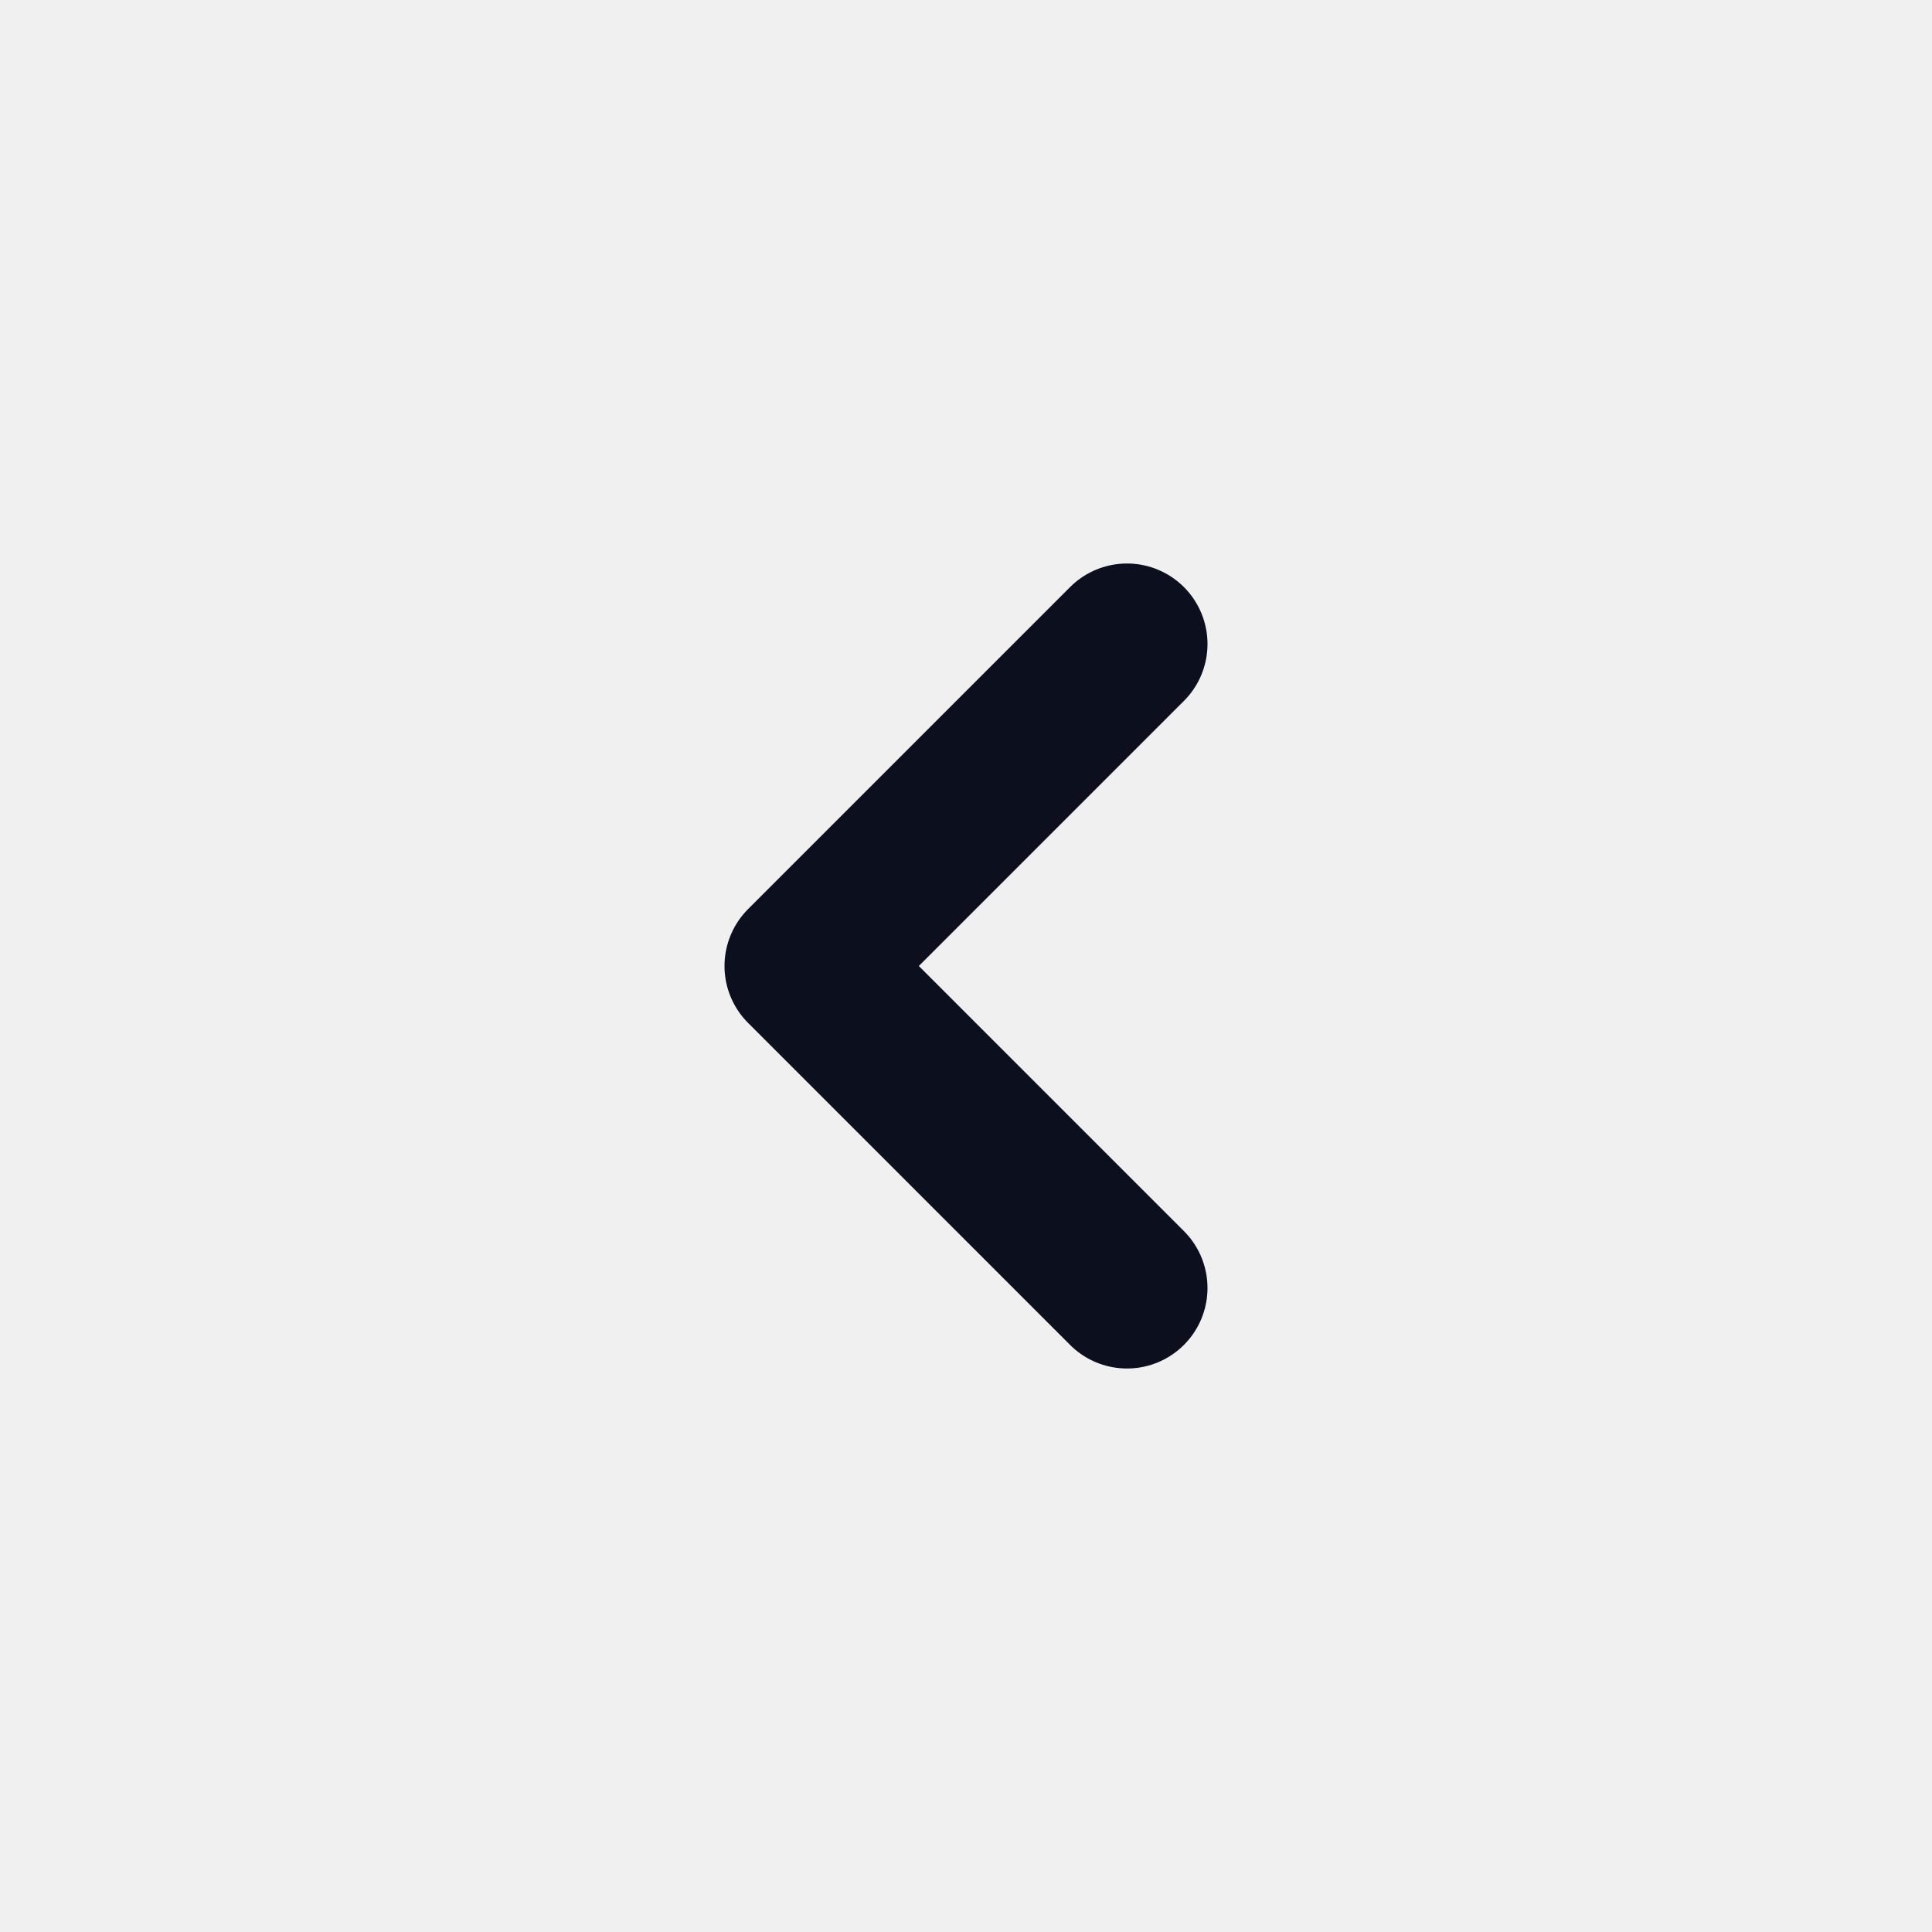
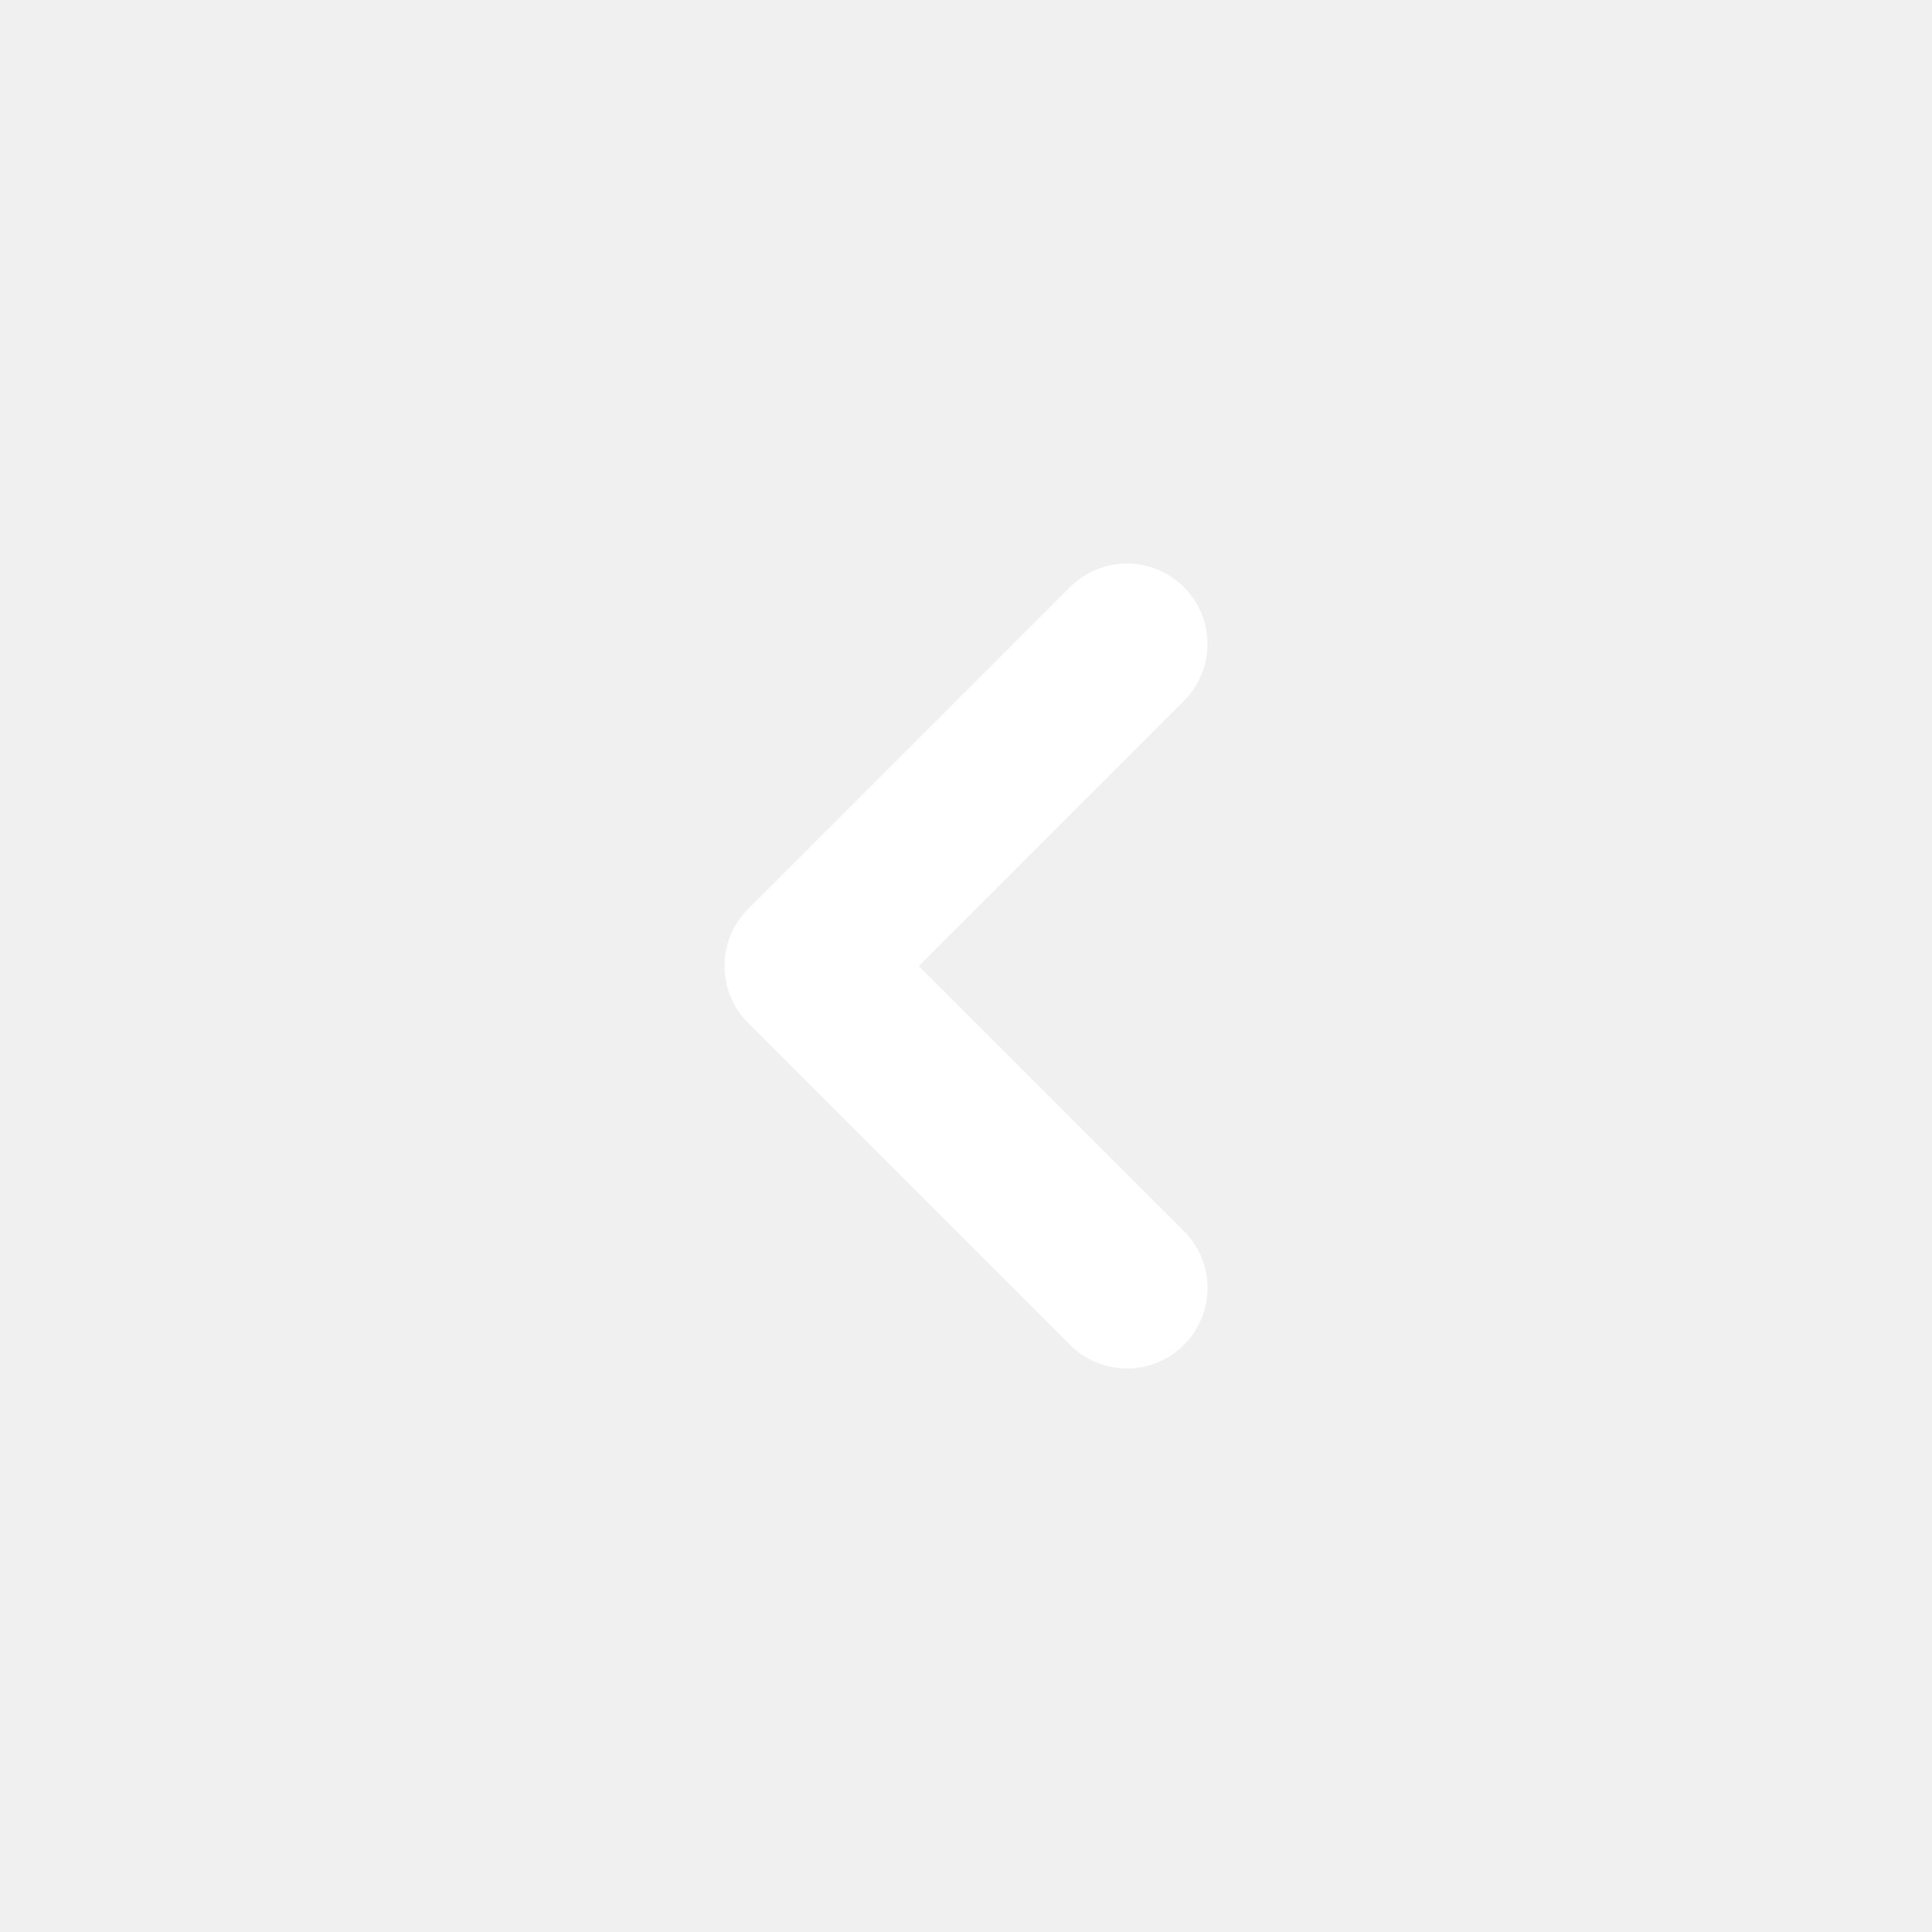
<svg xmlns="http://www.w3.org/2000/svg" width="24" height="24" viewBox="0 0 24 24" fill="none">
-   <path d="M14 16L10 12L14 8" stroke="#0C0F1E" stroke-width="2" stroke-linecap="round" stroke-linejoin="round" />
+   <path d="M14 16L10 12L14 8" stroke="#FFF" stroke-width="2" stroke-linecap="round" stroke-linejoin="round" />
</svg>
